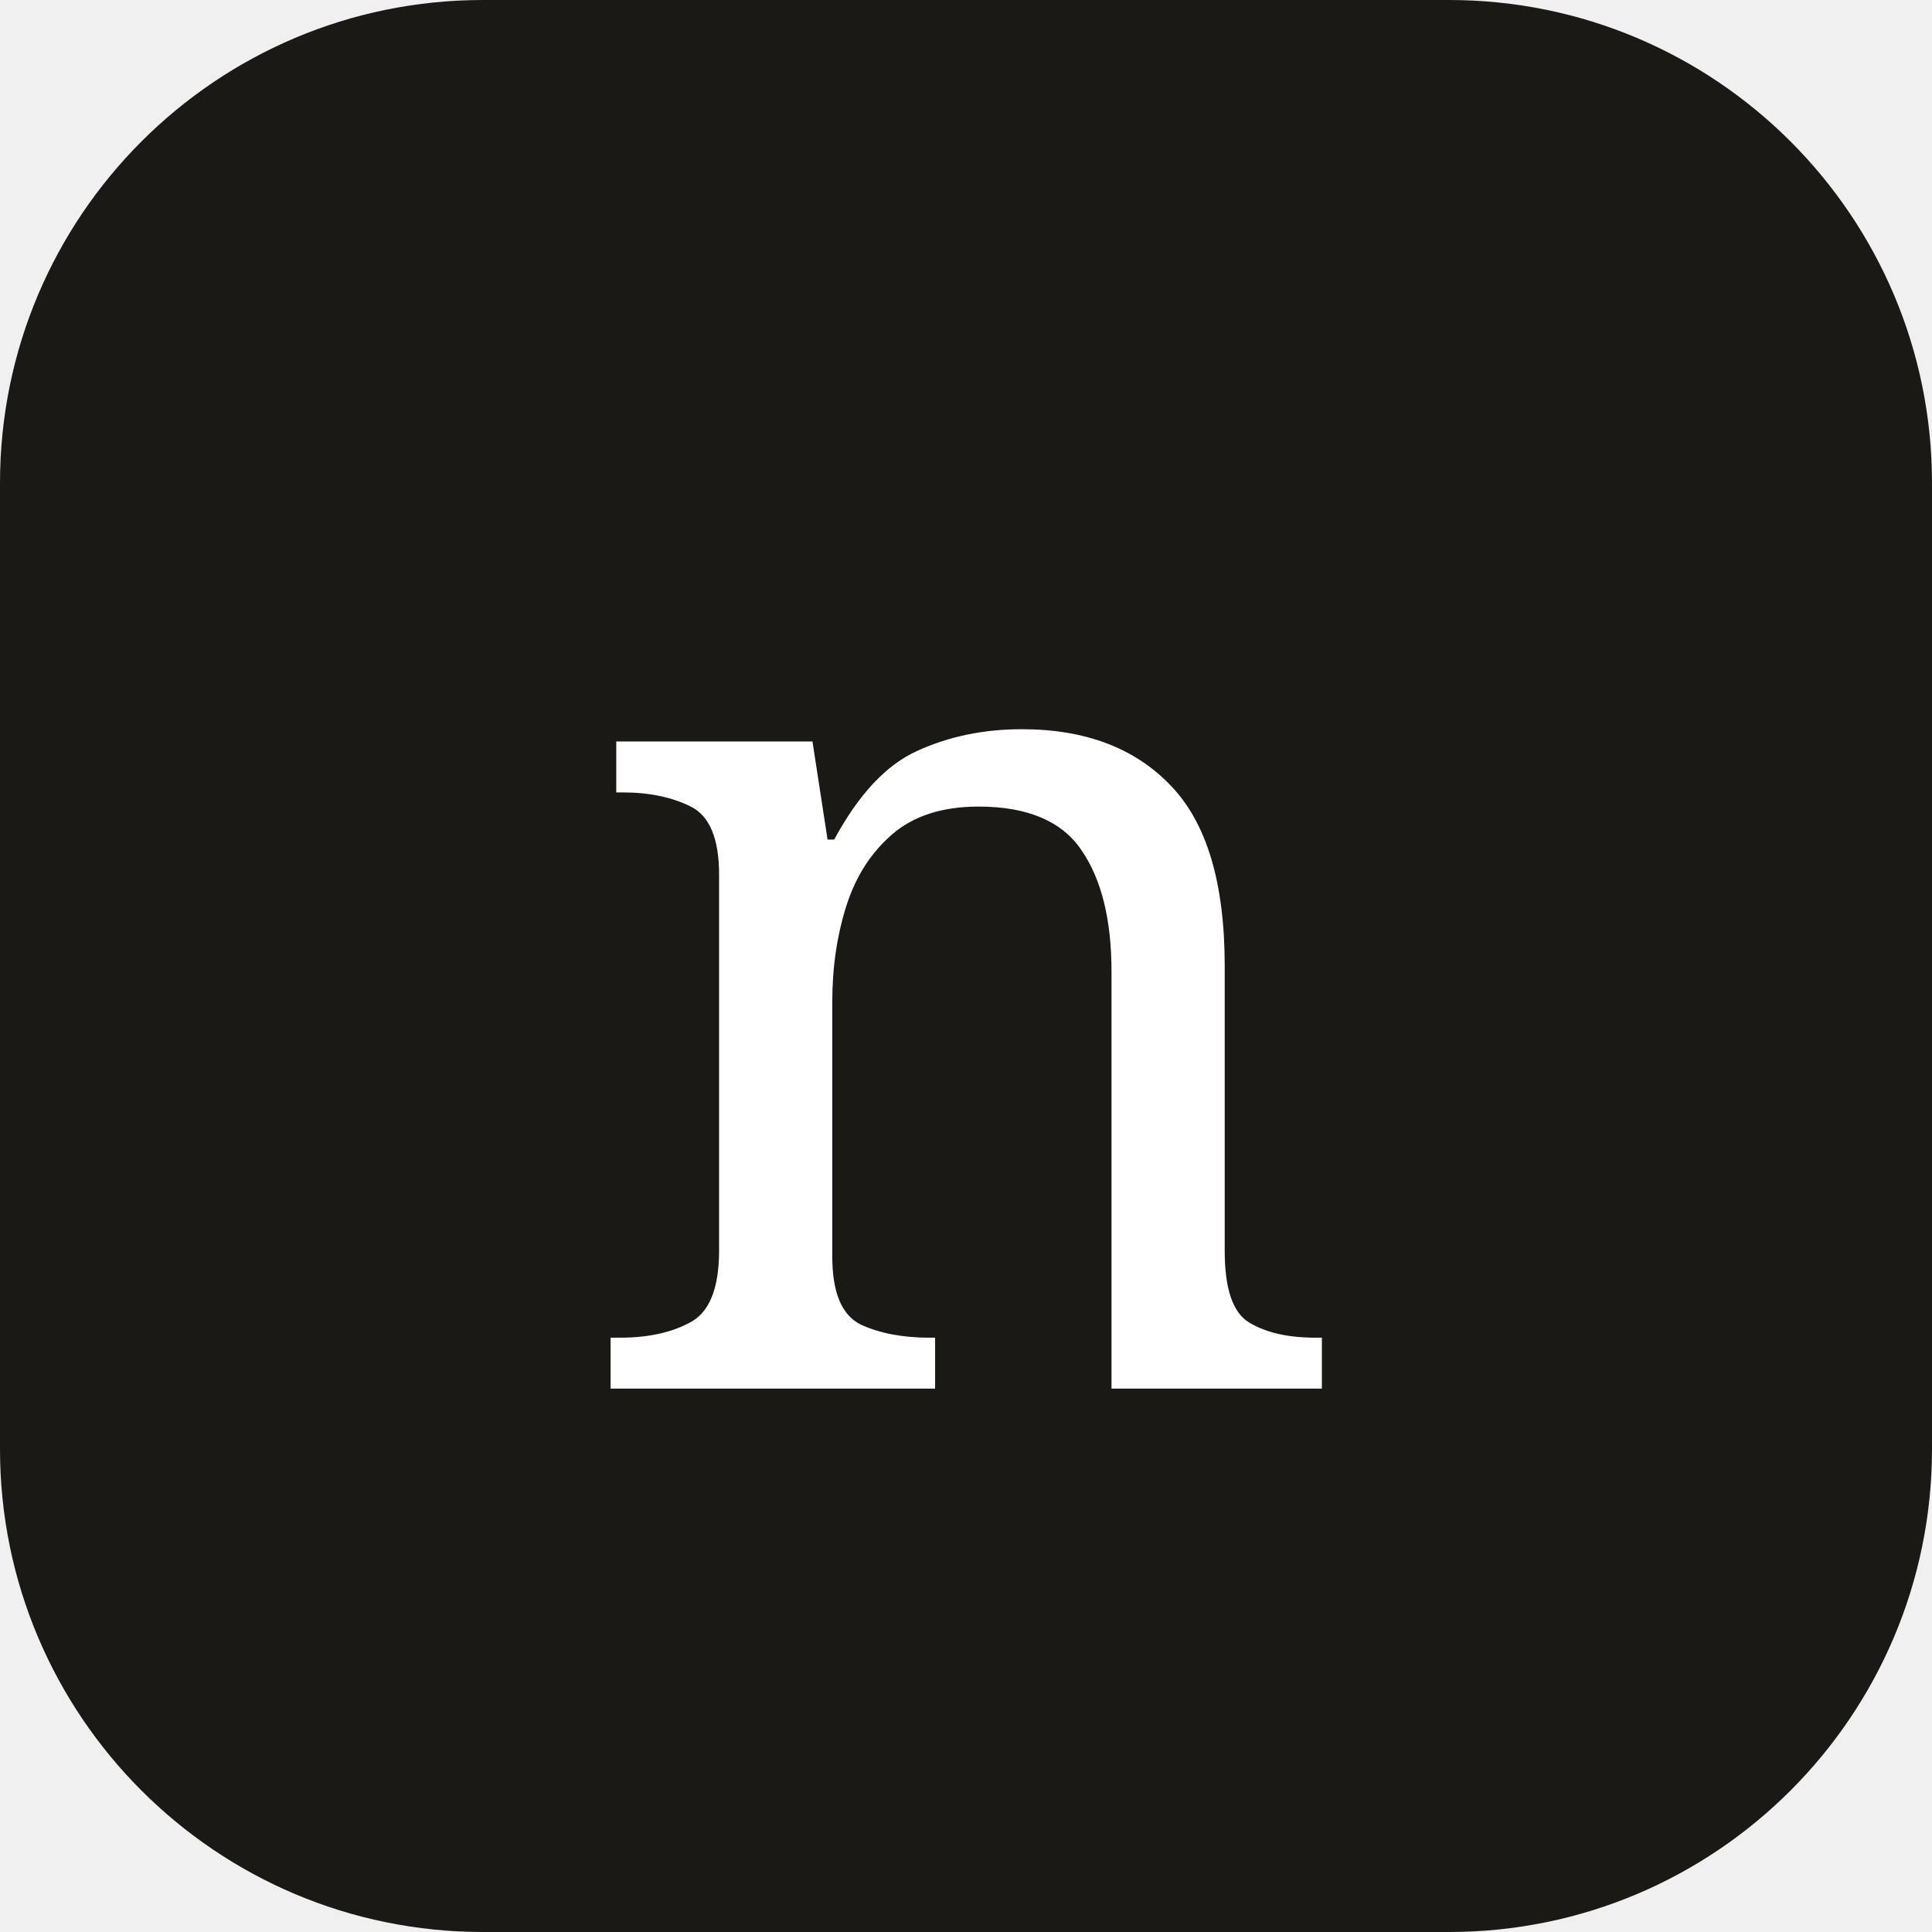
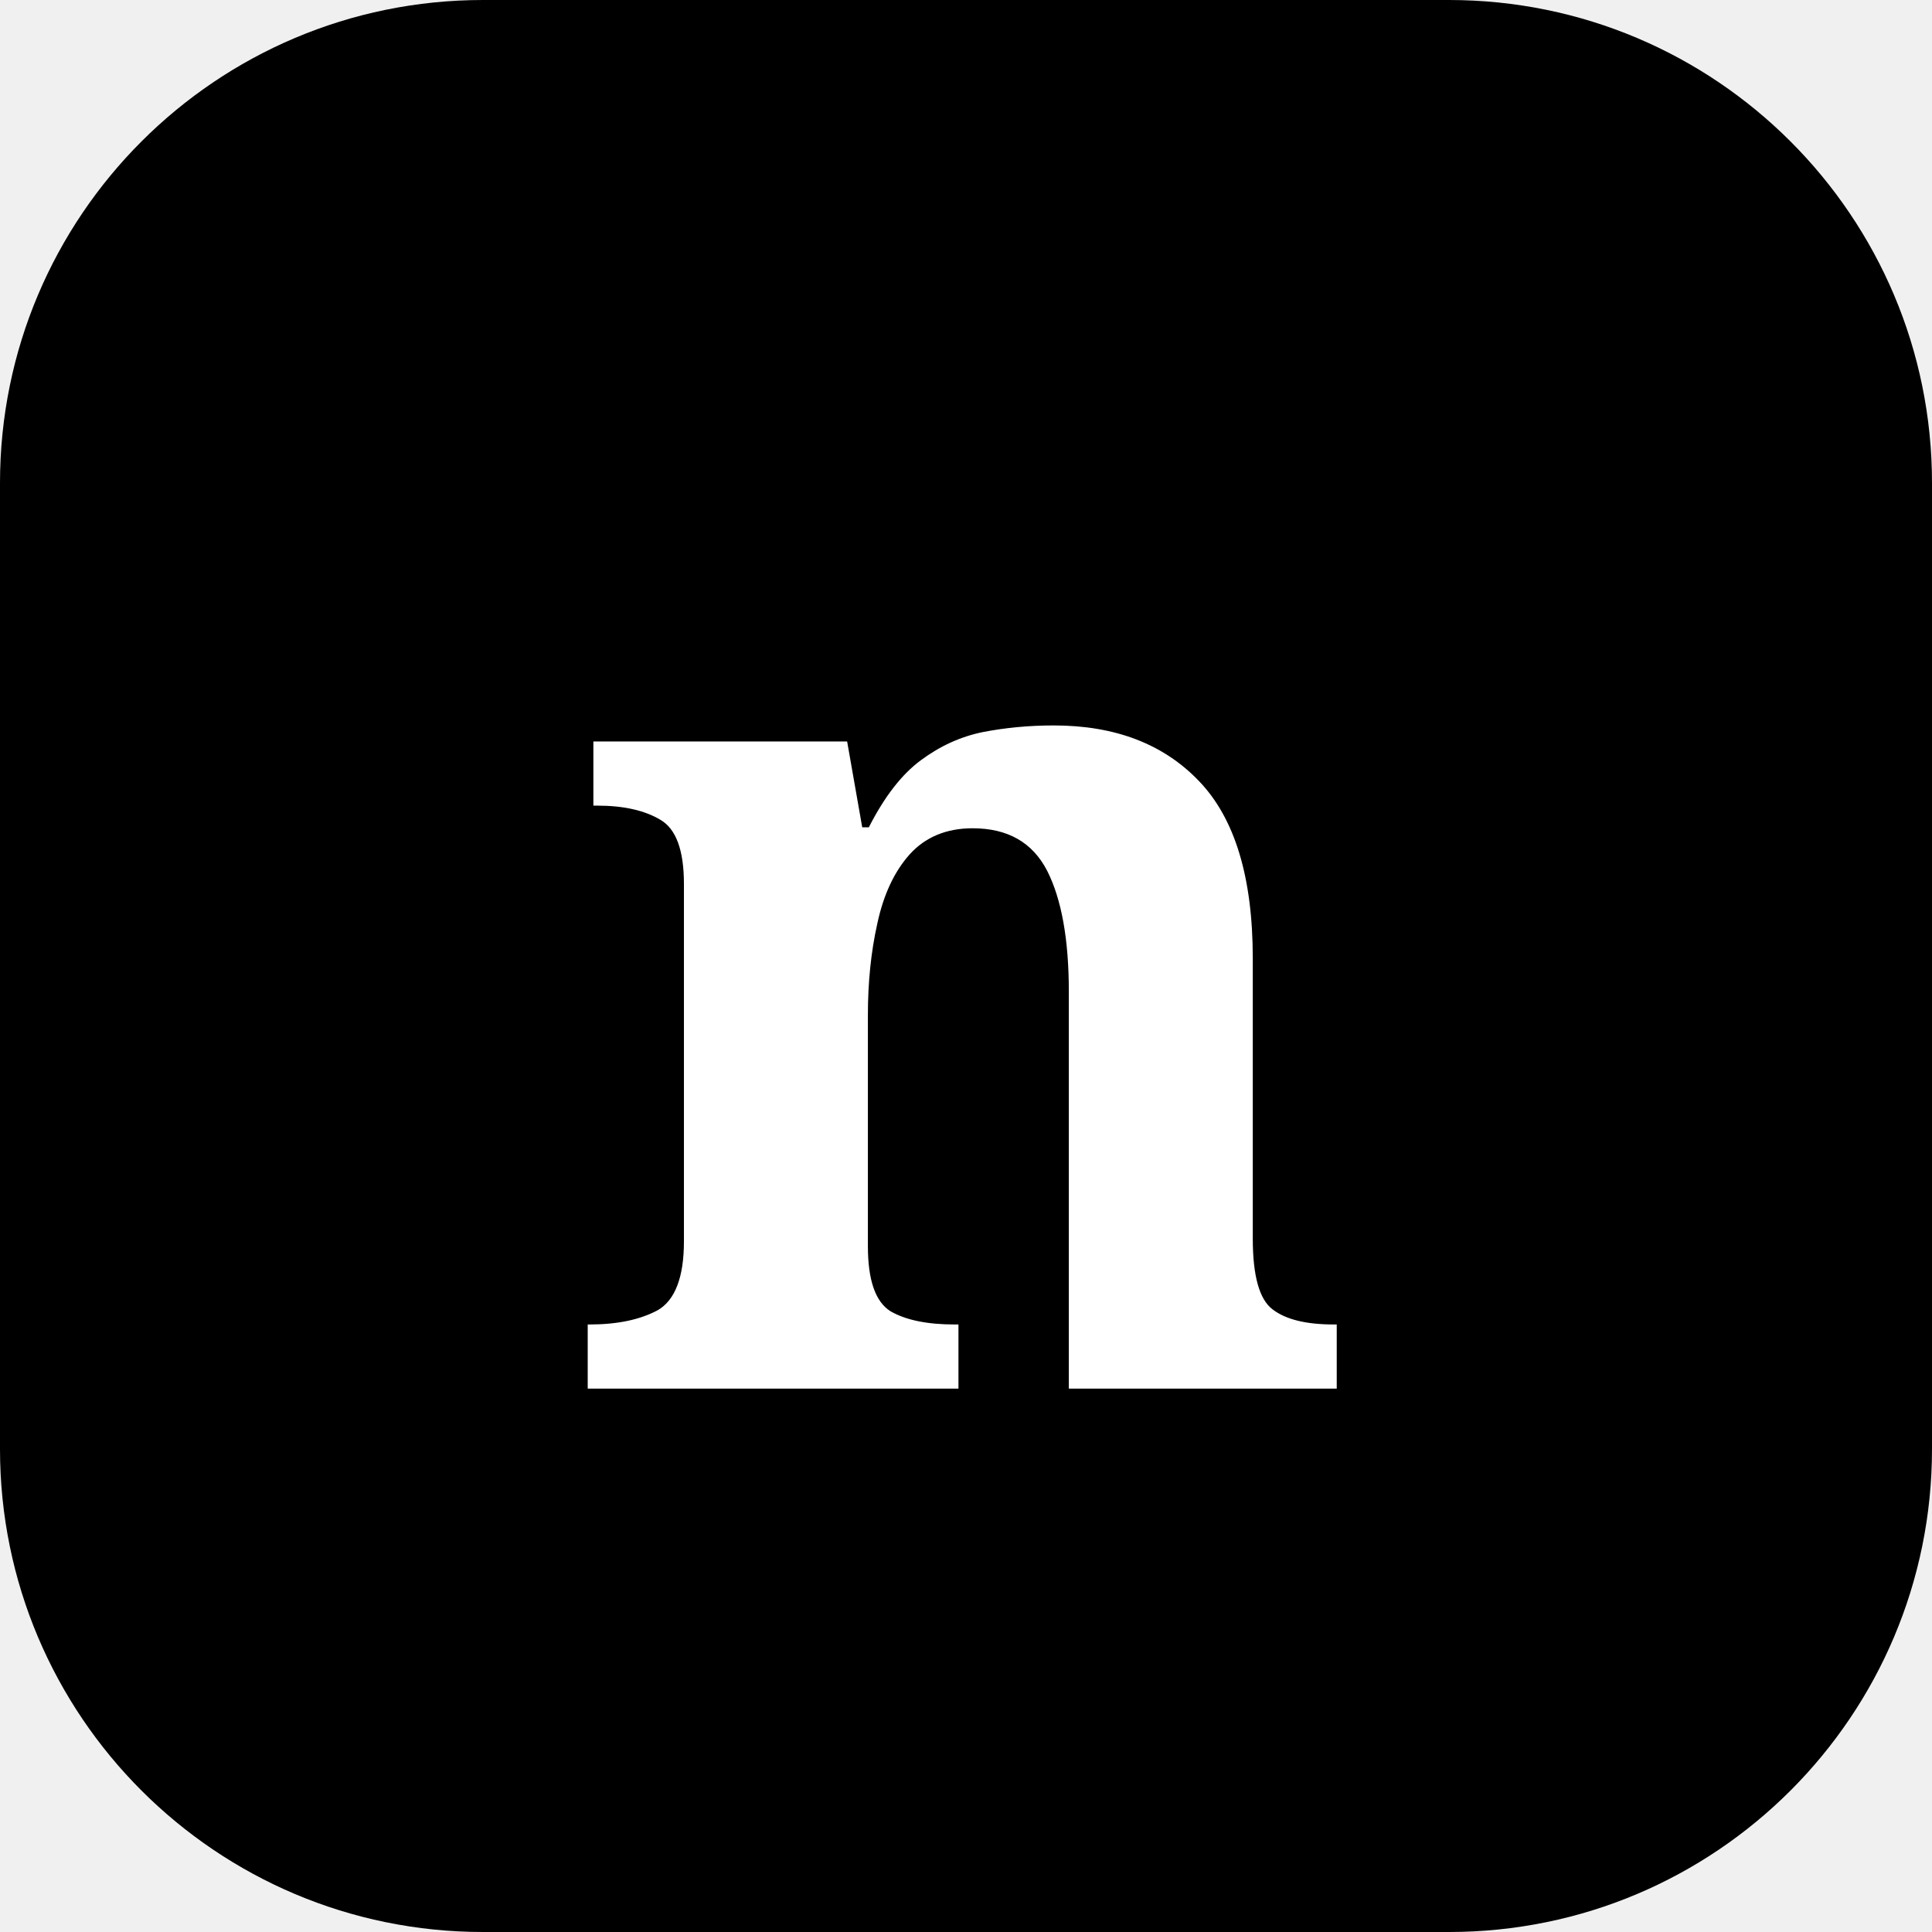
<svg xmlns="http://www.w3.org/2000/svg" viewBox="0 0 32 32">
-   <rect width="32" height="32" rx="8" fill="#1a1916" />
-   <text x="16" y="23" text-anchor="middle" font-family="Georgia, serif" font-size="20" fill="#ffffff">n</text>
+   <rect width="32" height="32" rx="8" fill="#000000" />
+   <text x="16" y="23" text-anchor="middle" font-family="Georgia, serif" font-size="20" font-weight="600" fill="#ffffff">n</text>
</svg>
